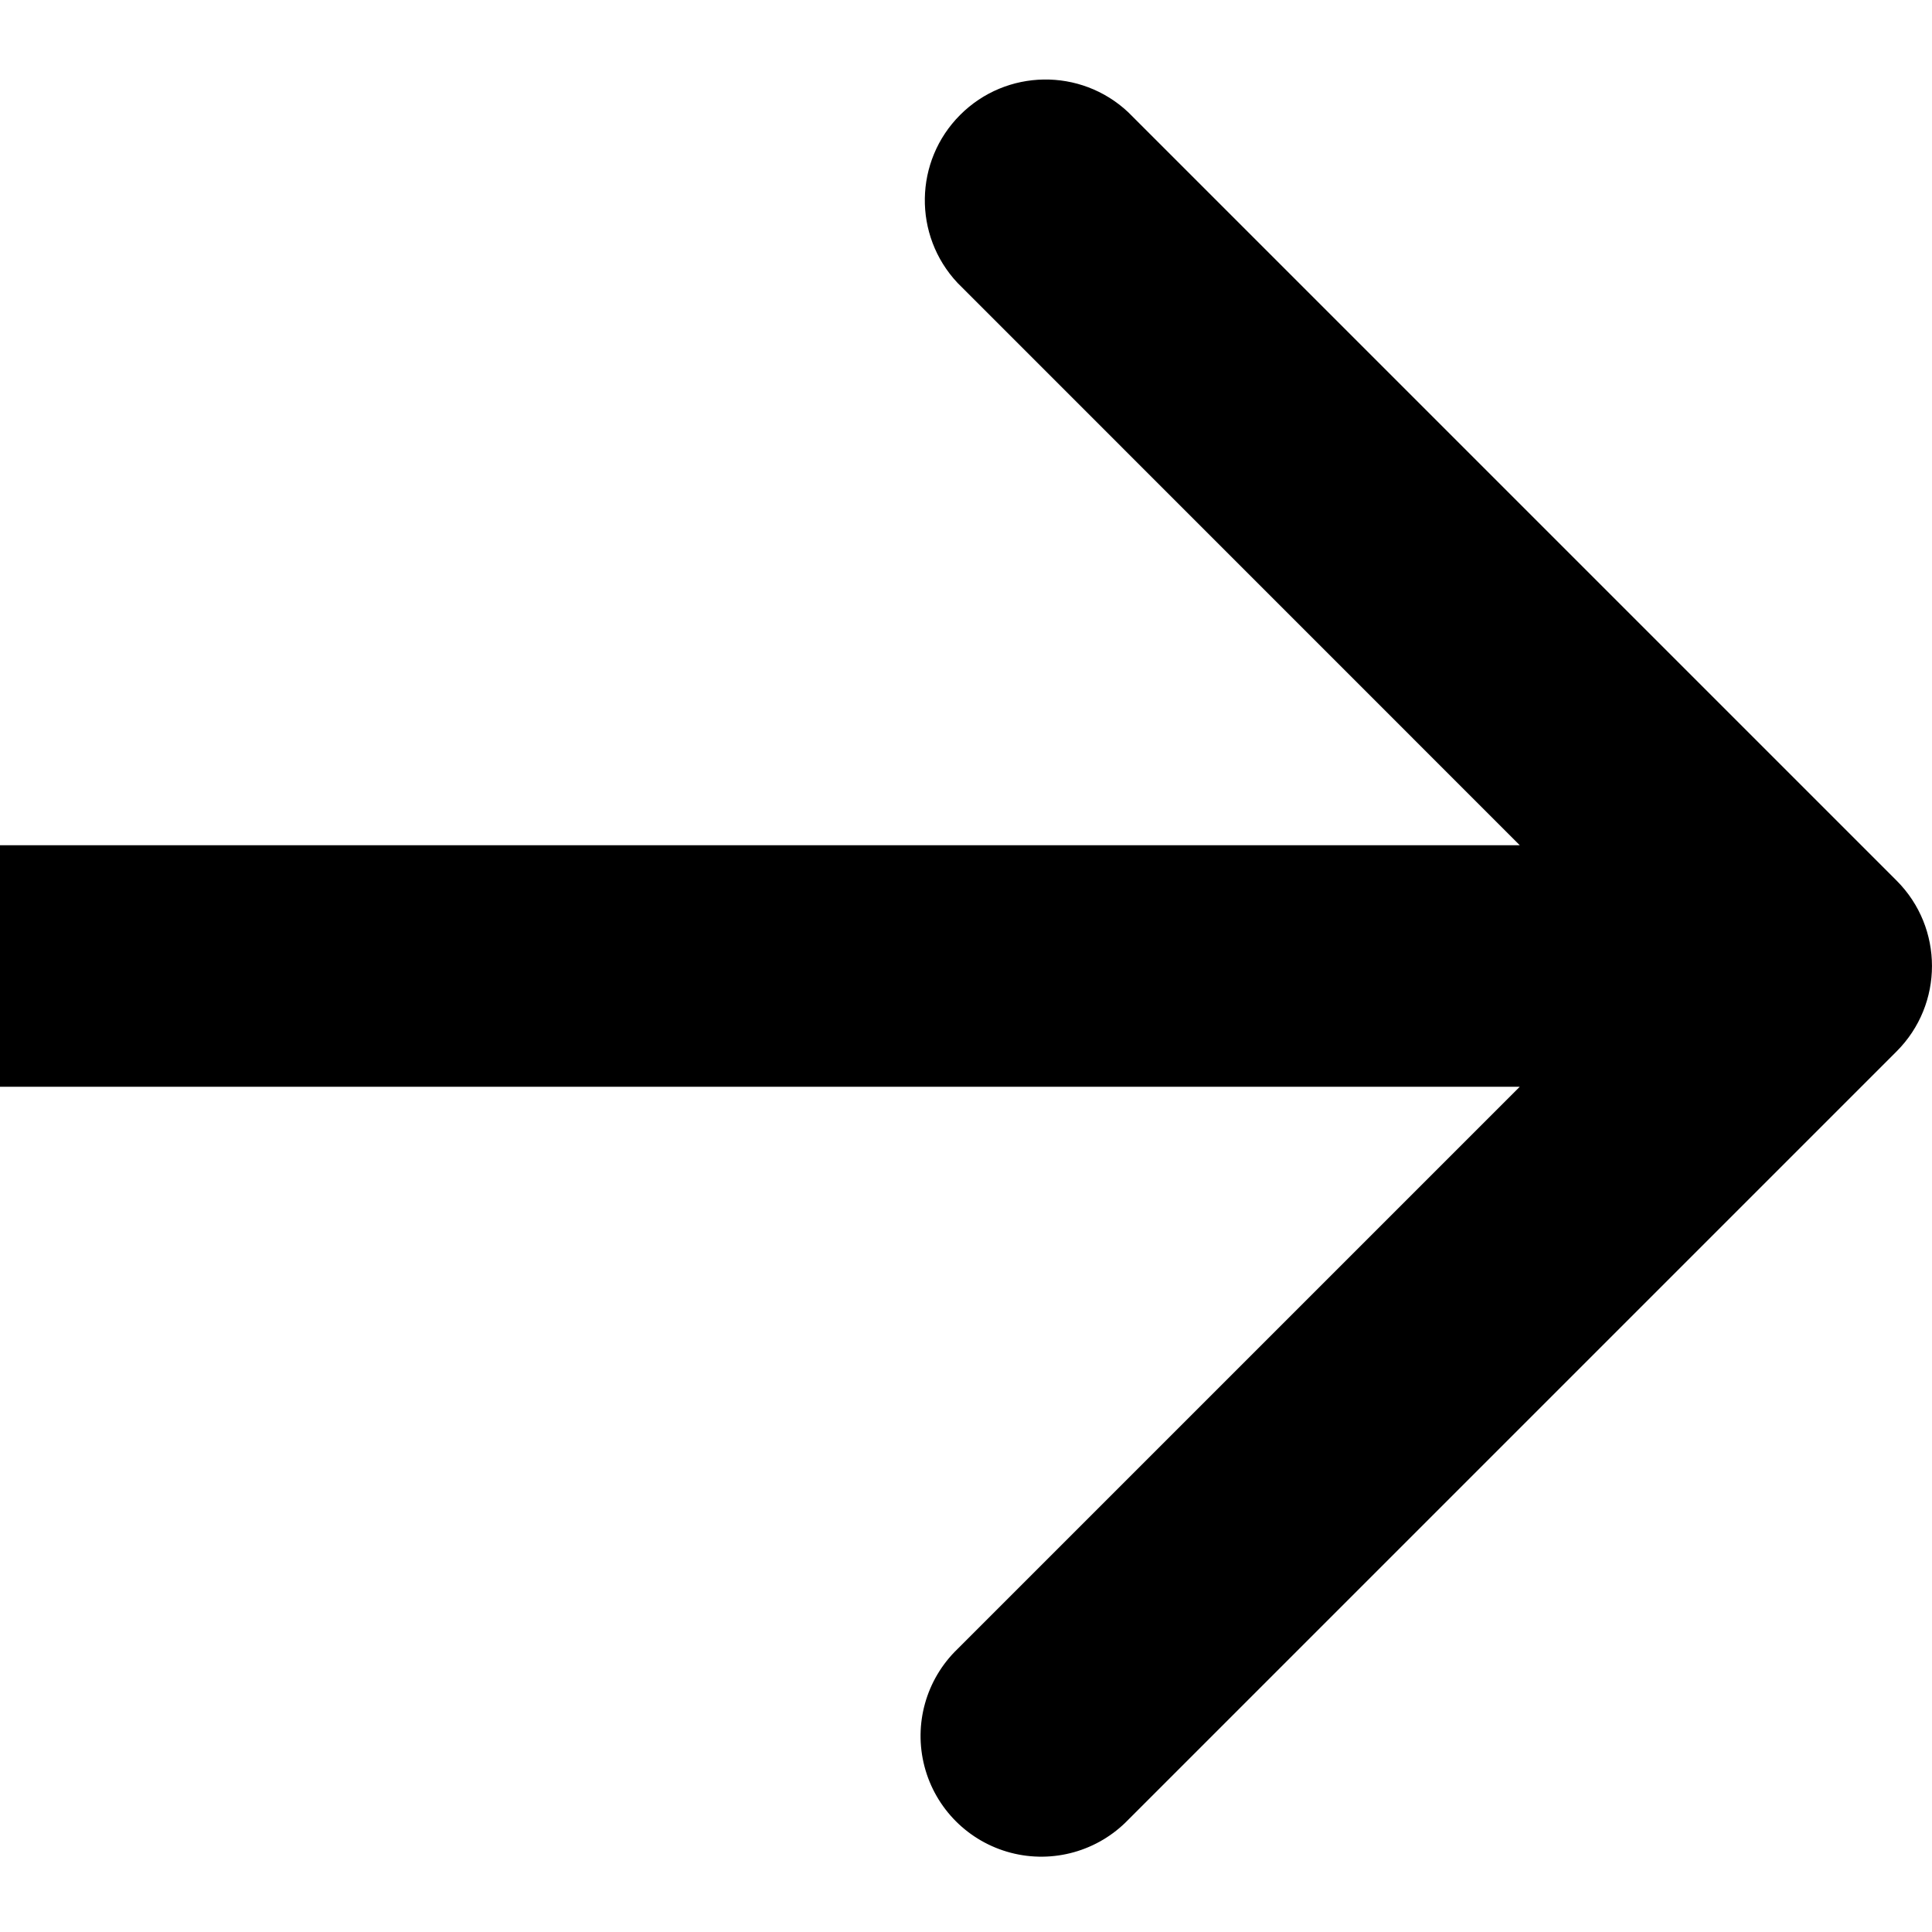
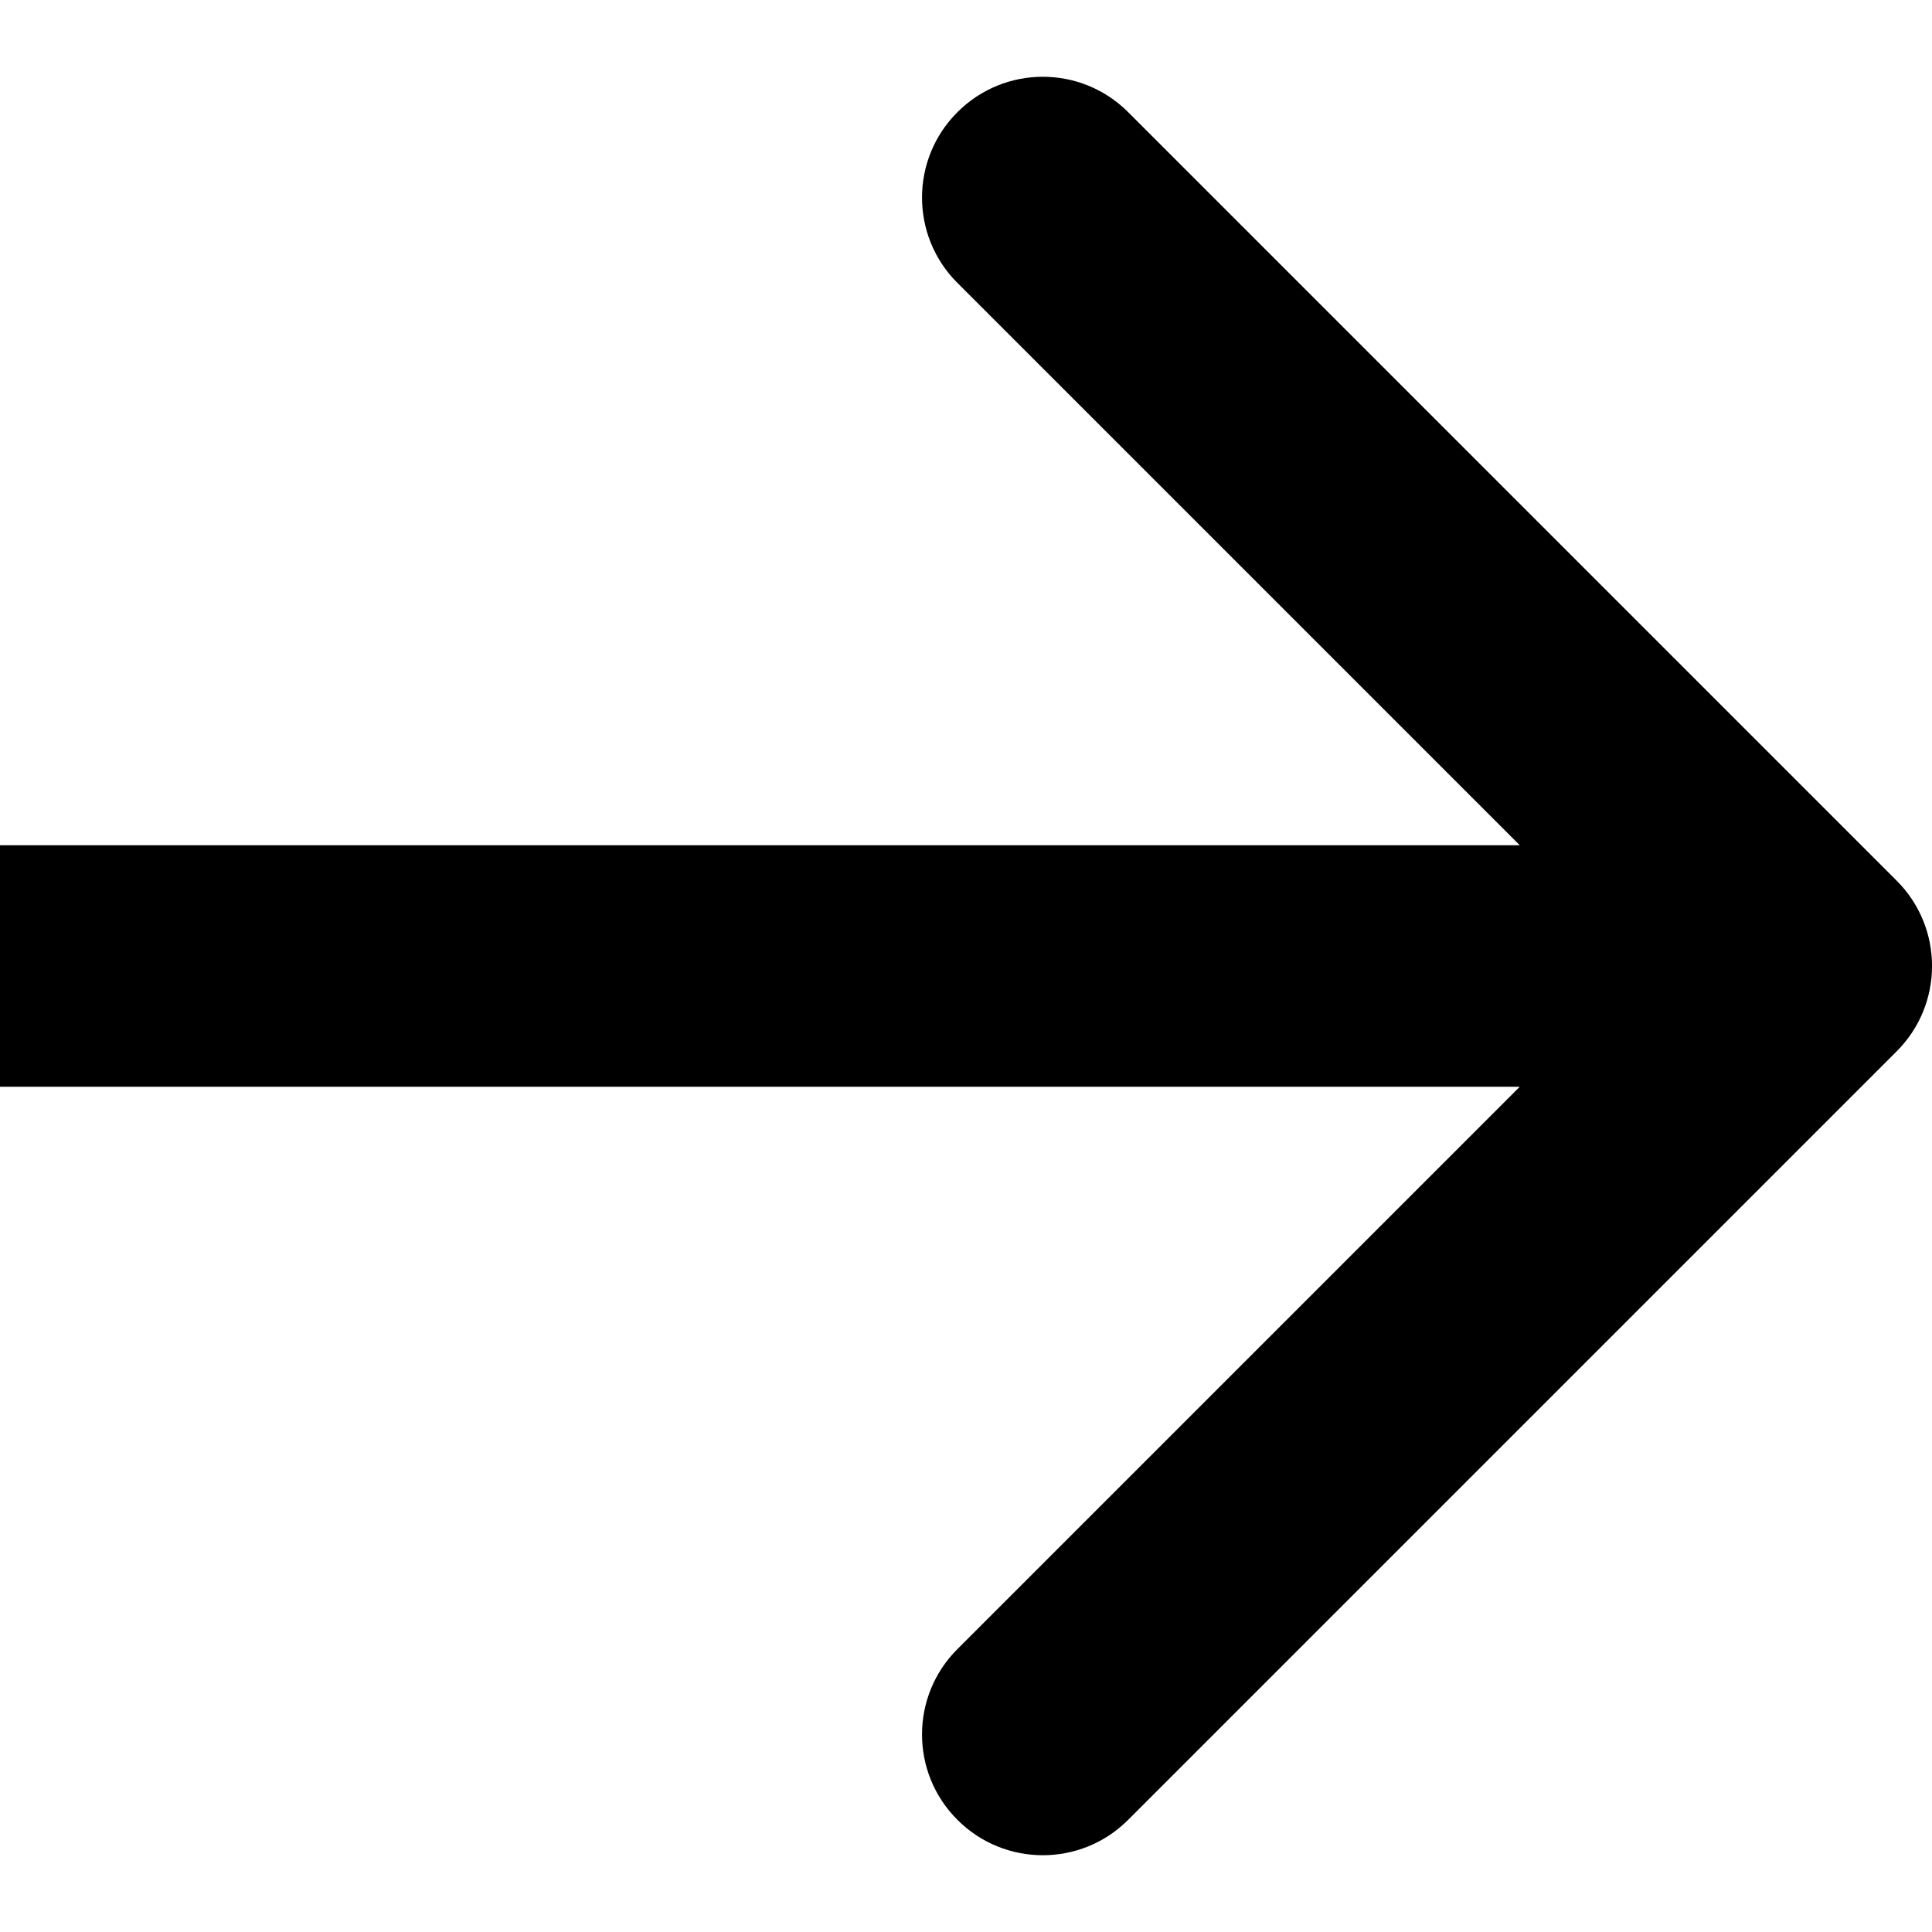
- <svg xmlns="http://www.w3.org/2000/svg" width="16" height="16" fill="none">
-   <path d="M15.707 8.707a1 1 0 000-1.414L9.343.929A1 1 0 007.93 2.343L13.586 8l-5.657 5.657a1 1 0 101.414 1.414l6.364-6.364zM0 9h15V7H0v2z" fill="currentColor" />
+ <svg xmlns="http://www.w3.org/2000/svg" width="16" height="16" viewBox="0 0 16 16" fill="none">
+   <path d="M15.707 8.707C16.098 8.317 16.098 7.683 15.707 7.293L9.343 0.929C8.953 0.538 8.319 0.538 7.929 0.929C7.538 1.319 7.538 1.953 7.929 2.343L13.586 8L7.929 13.657C7.538 14.047 7.538 14.681 7.929 15.071C8.319 15.462 8.953 15.462 9.343 15.071L15.707 8.707ZM-8.74228e-08 9L15 9L15 7L8.74228e-08 7L-8.74228e-08 9Z" fill="currentColor" />
</svg>
